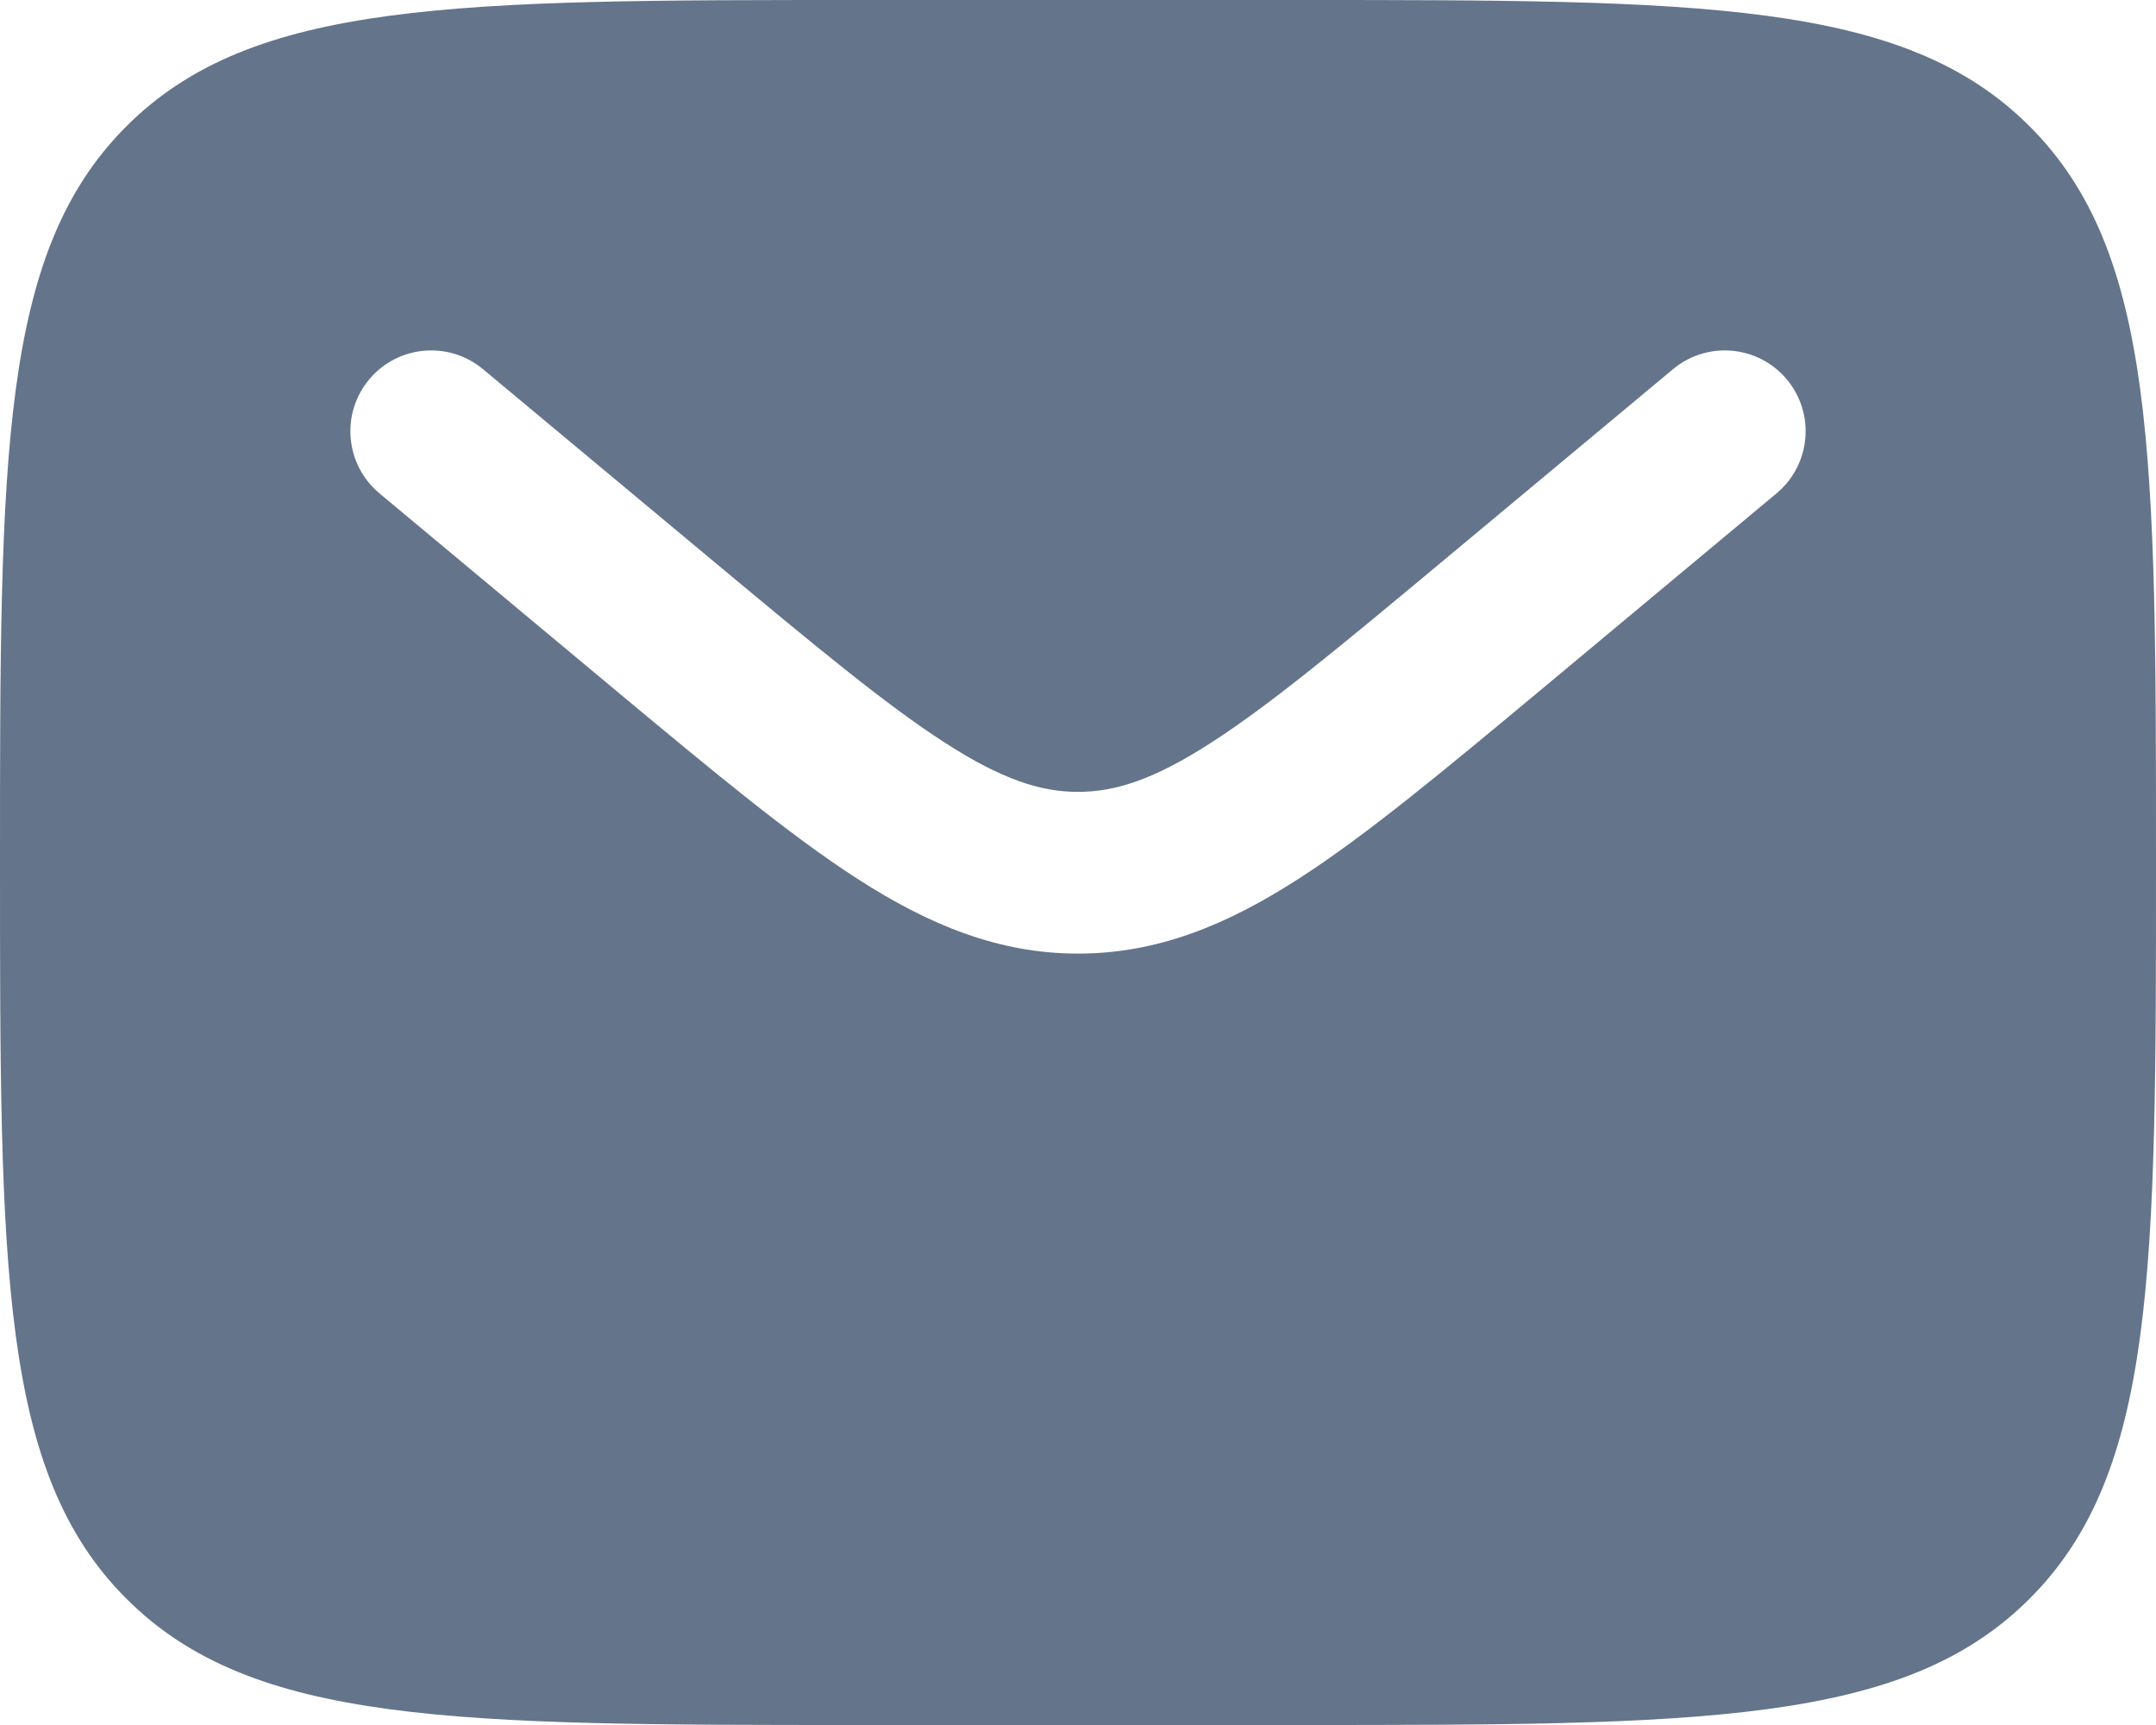
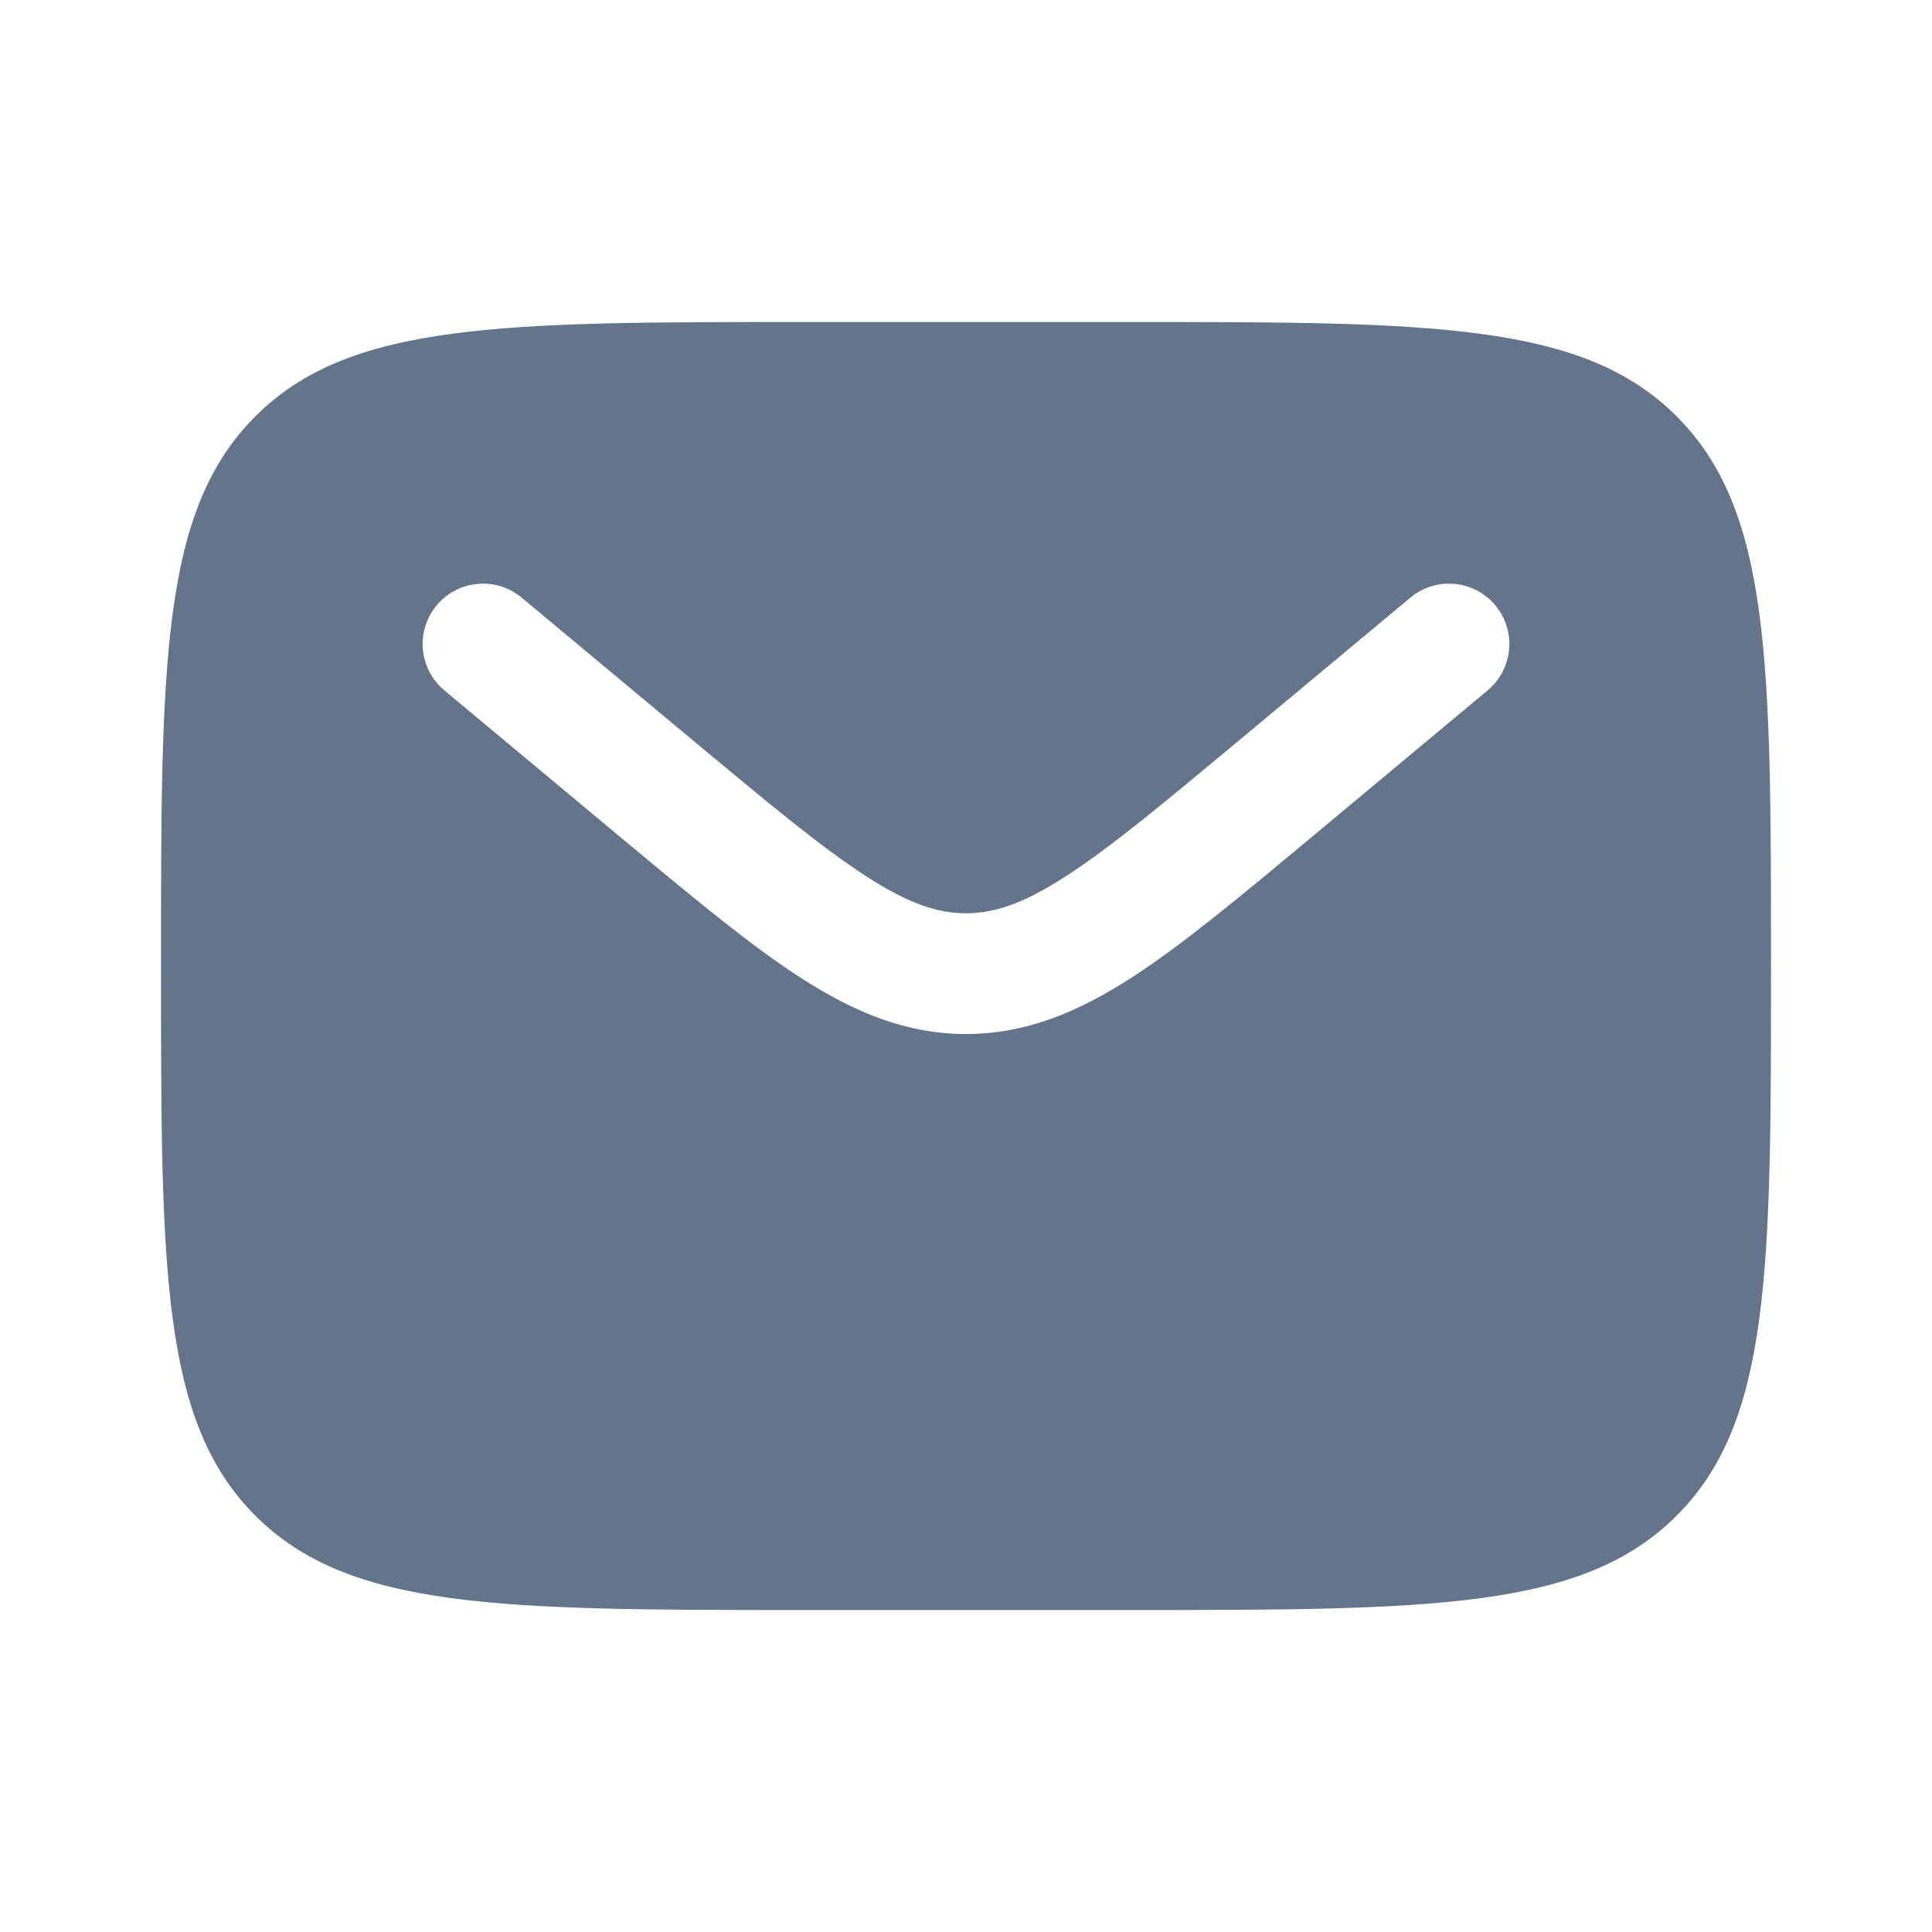
- <svg xmlns="http://www.w3.org/2000/svg" width="20" height="16" viewBox="0 0 20 16" fill="none">
-   <path fill-rule="evenodd" clip-rule="evenodd" d="M1.172 1.172C0 2.343 0 4.229 0 8C0 11.771 0 13.657 1.172 14.828C2.343 16 4.229 16 8 16H12C15.771 16 17.657 16 18.828 14.828C20 13.657 20 11.771 20 8C20 4.229 20 2.343 18.828 1.172C17.657 0 15.771 0 12 0H8C4.229 0 2.343 0 1.172 1.172ZM16.576 3.52C16.841 3.838 16.798 4.311 16.48 4.576L14.284 6.407C13.397 7.145 12.679 7.744 12.045 8.152C11.384 8.577 10.741 8.845 10 8.845C9.259 8.845 8.616 8.577 7.955 8.152C7.321 7.744 6.603 7.145 5.716 6.407L3.52 4.576C3.202 4.311 3.159 3.838 3.424 3.52C3.689 3.202 4.162 3.159 4.48 3.424L6.639 5.223C7.572 6 8.22 6.538 8.767 6.89C9.296 7.231 9.655 7.345 10 7.345C10.345 7.345 10.704 7.231 11.233 6.89C11.78 6.538 12.428 6 13.361 5.223L15.52 3.424C15.838 3.159 16.311 3.202 16.576 3.52Z" fill="#64748B" />
+ <svg xmlns="http://www.w3.org/2000/svg" width="24" height="24" viewBox="0 0 24 24" fill="none">
+   <path fill-rule="evenodd" clip-rule="evenodd" d="M3.172 5.172C2 6.343 2 8.229 2 12C2 15.771 2 17.657 3.172 18.828C4.343 20 6.229 20 10 20H14C17.771 20 19.657 20 20.828 18.828C22 17.657 22 15.771 22 12C22 8.229 22 6.343 20.828 5.172C19.657 4 17.771 4 14 4H10C6.229 4 4.343 4 3.172 5.172ZM18.576 7.52C18.841 7.838 18.798 8.311 18.48 8.576L16.284 10.407C15.397 11.145 14.679 11.744 14.045 12.152C13.384 12.576 12.741 12.845 12 12.845C11.259 12.845 10.616 12.576 9.955 12.152C9.321 11.744 8.603 11.145 7.716 10.407L5.52 8.576C5.202 8.311 5.159 7.838 5.424 7.52C5.689 7.202 6.162 7.159 6.48 7.424L8.639 9.223C9.572 10 10.22 10.538 10.767 10.89C11.296 11.231 11.655 11.345 12 11.345C12.345 11.345 12.704 11.231 13.233 10.89C13.78 10.538 14.428 10 15.361 9.223L17.52 7.424C17.838 7.159 18.311 7.202 18.576 7.52Z" fill="#64748B" />
</svg>
